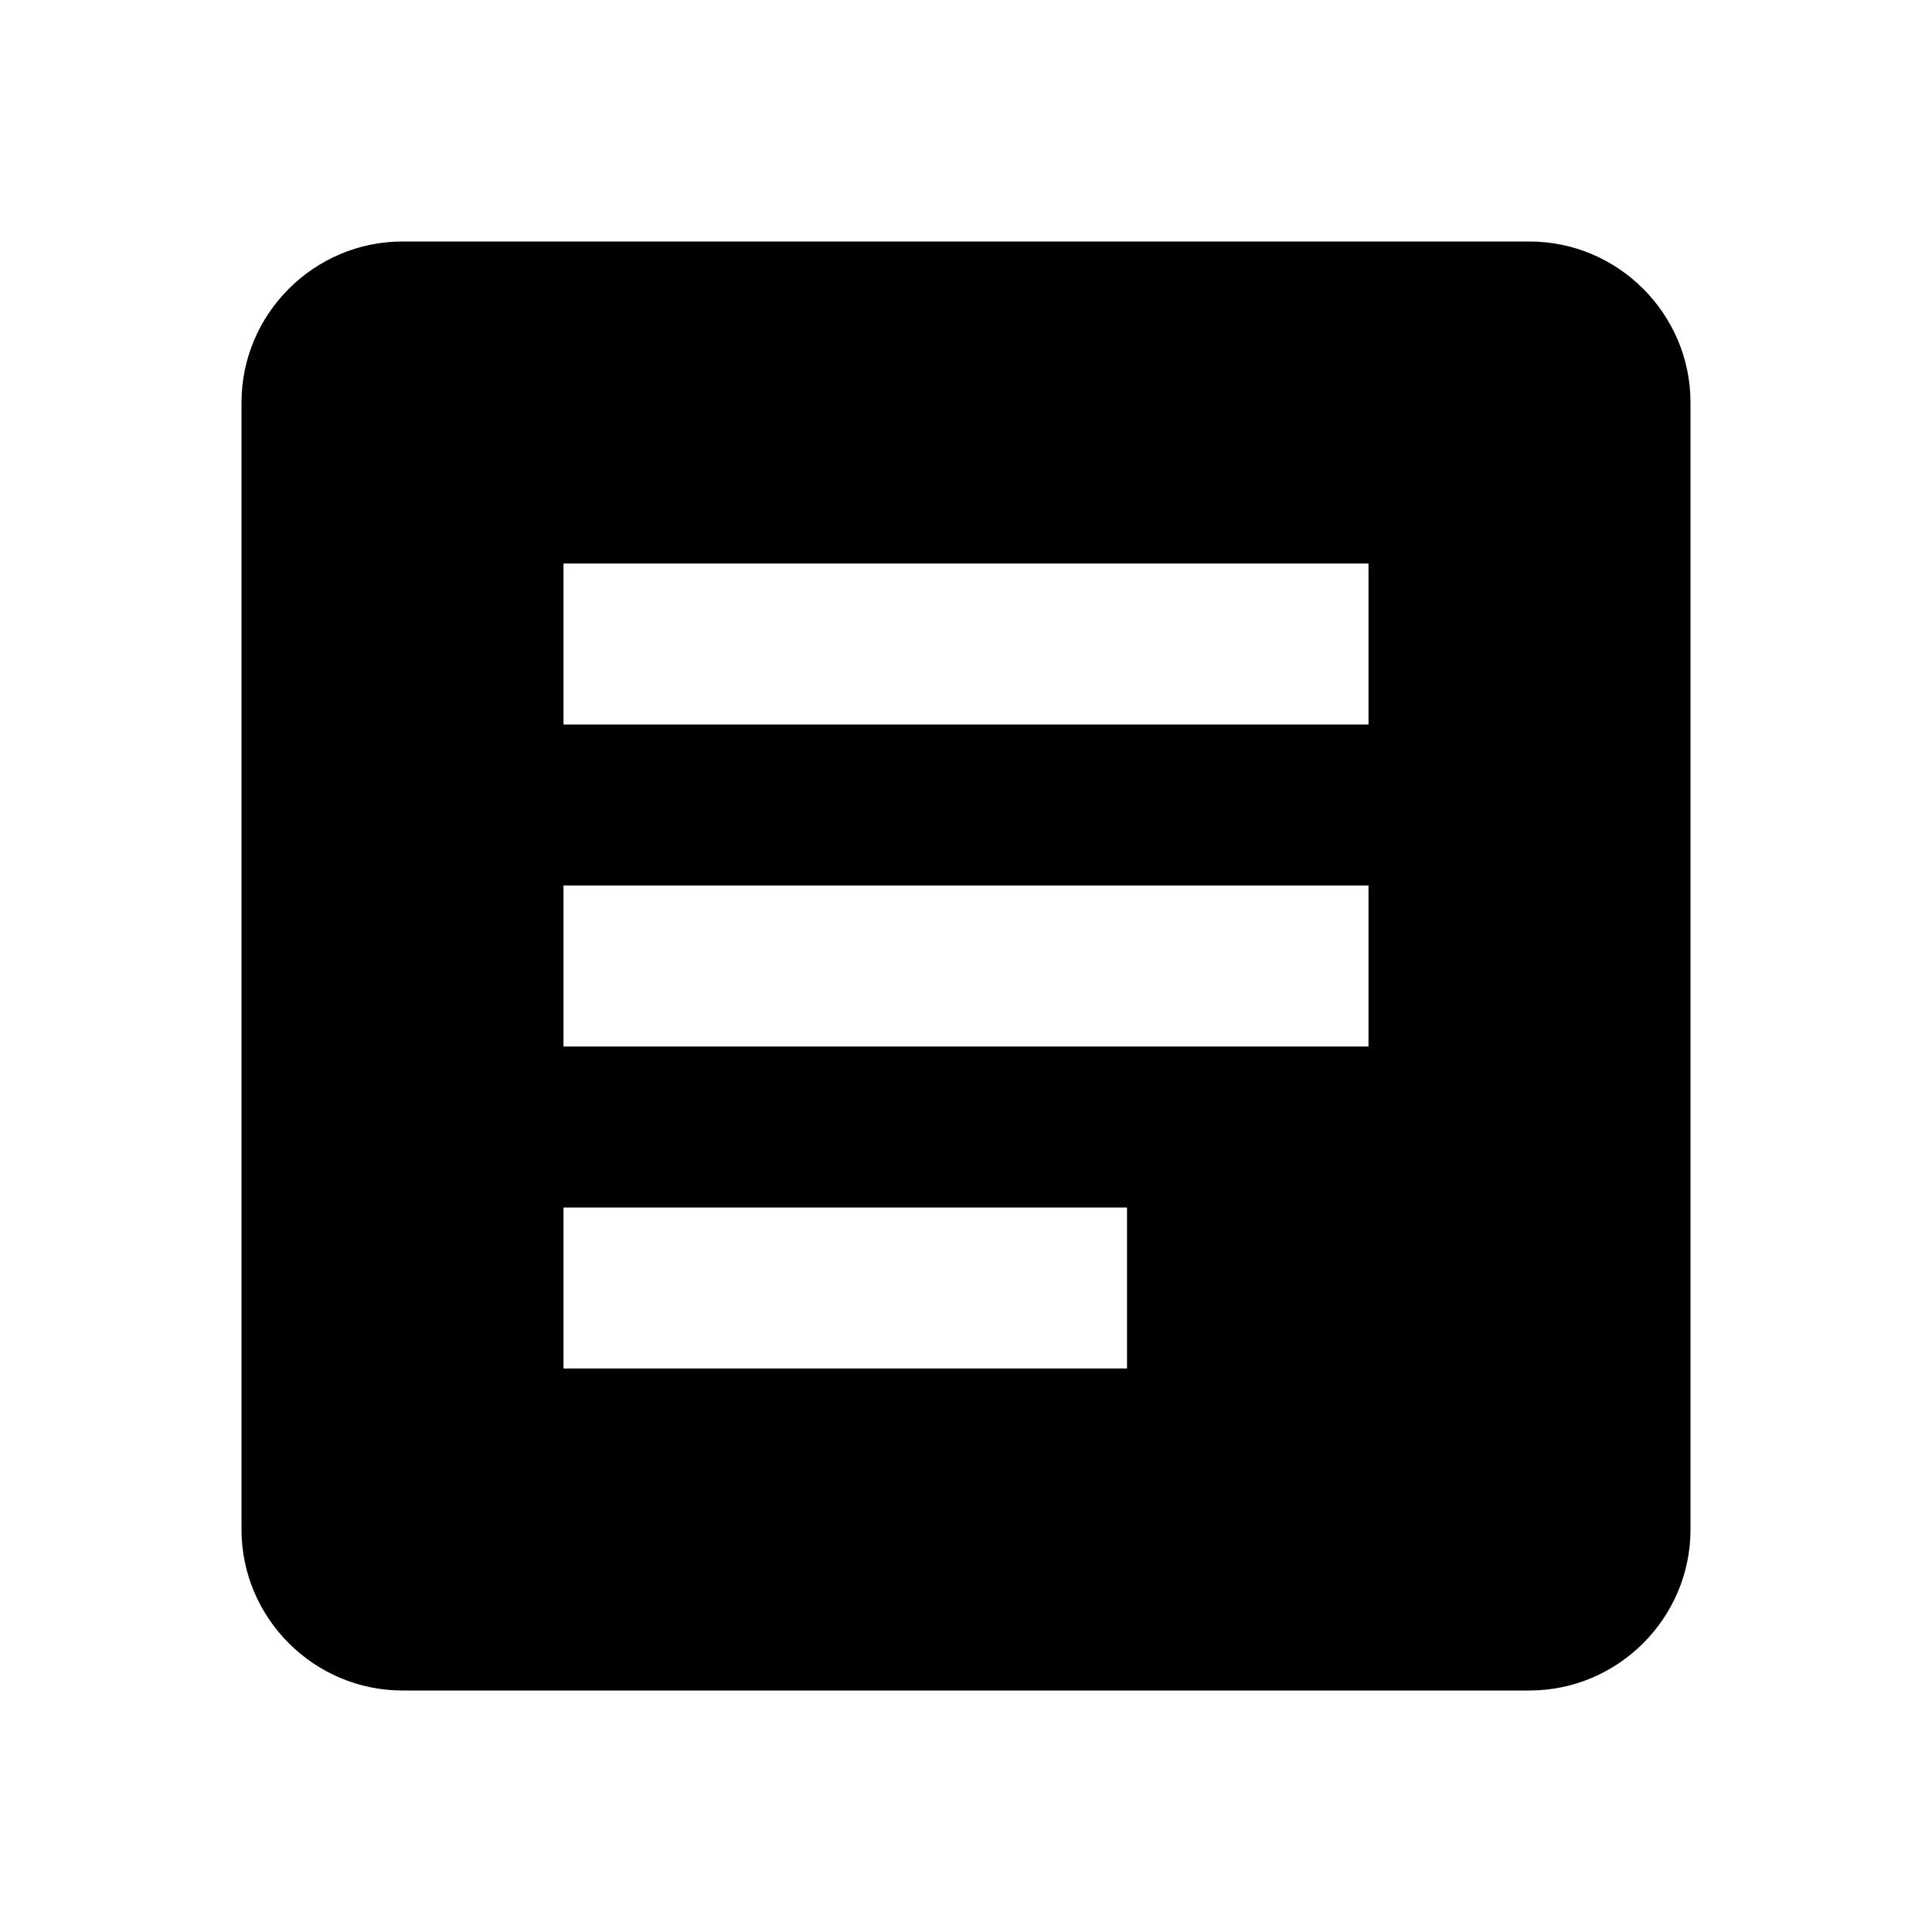
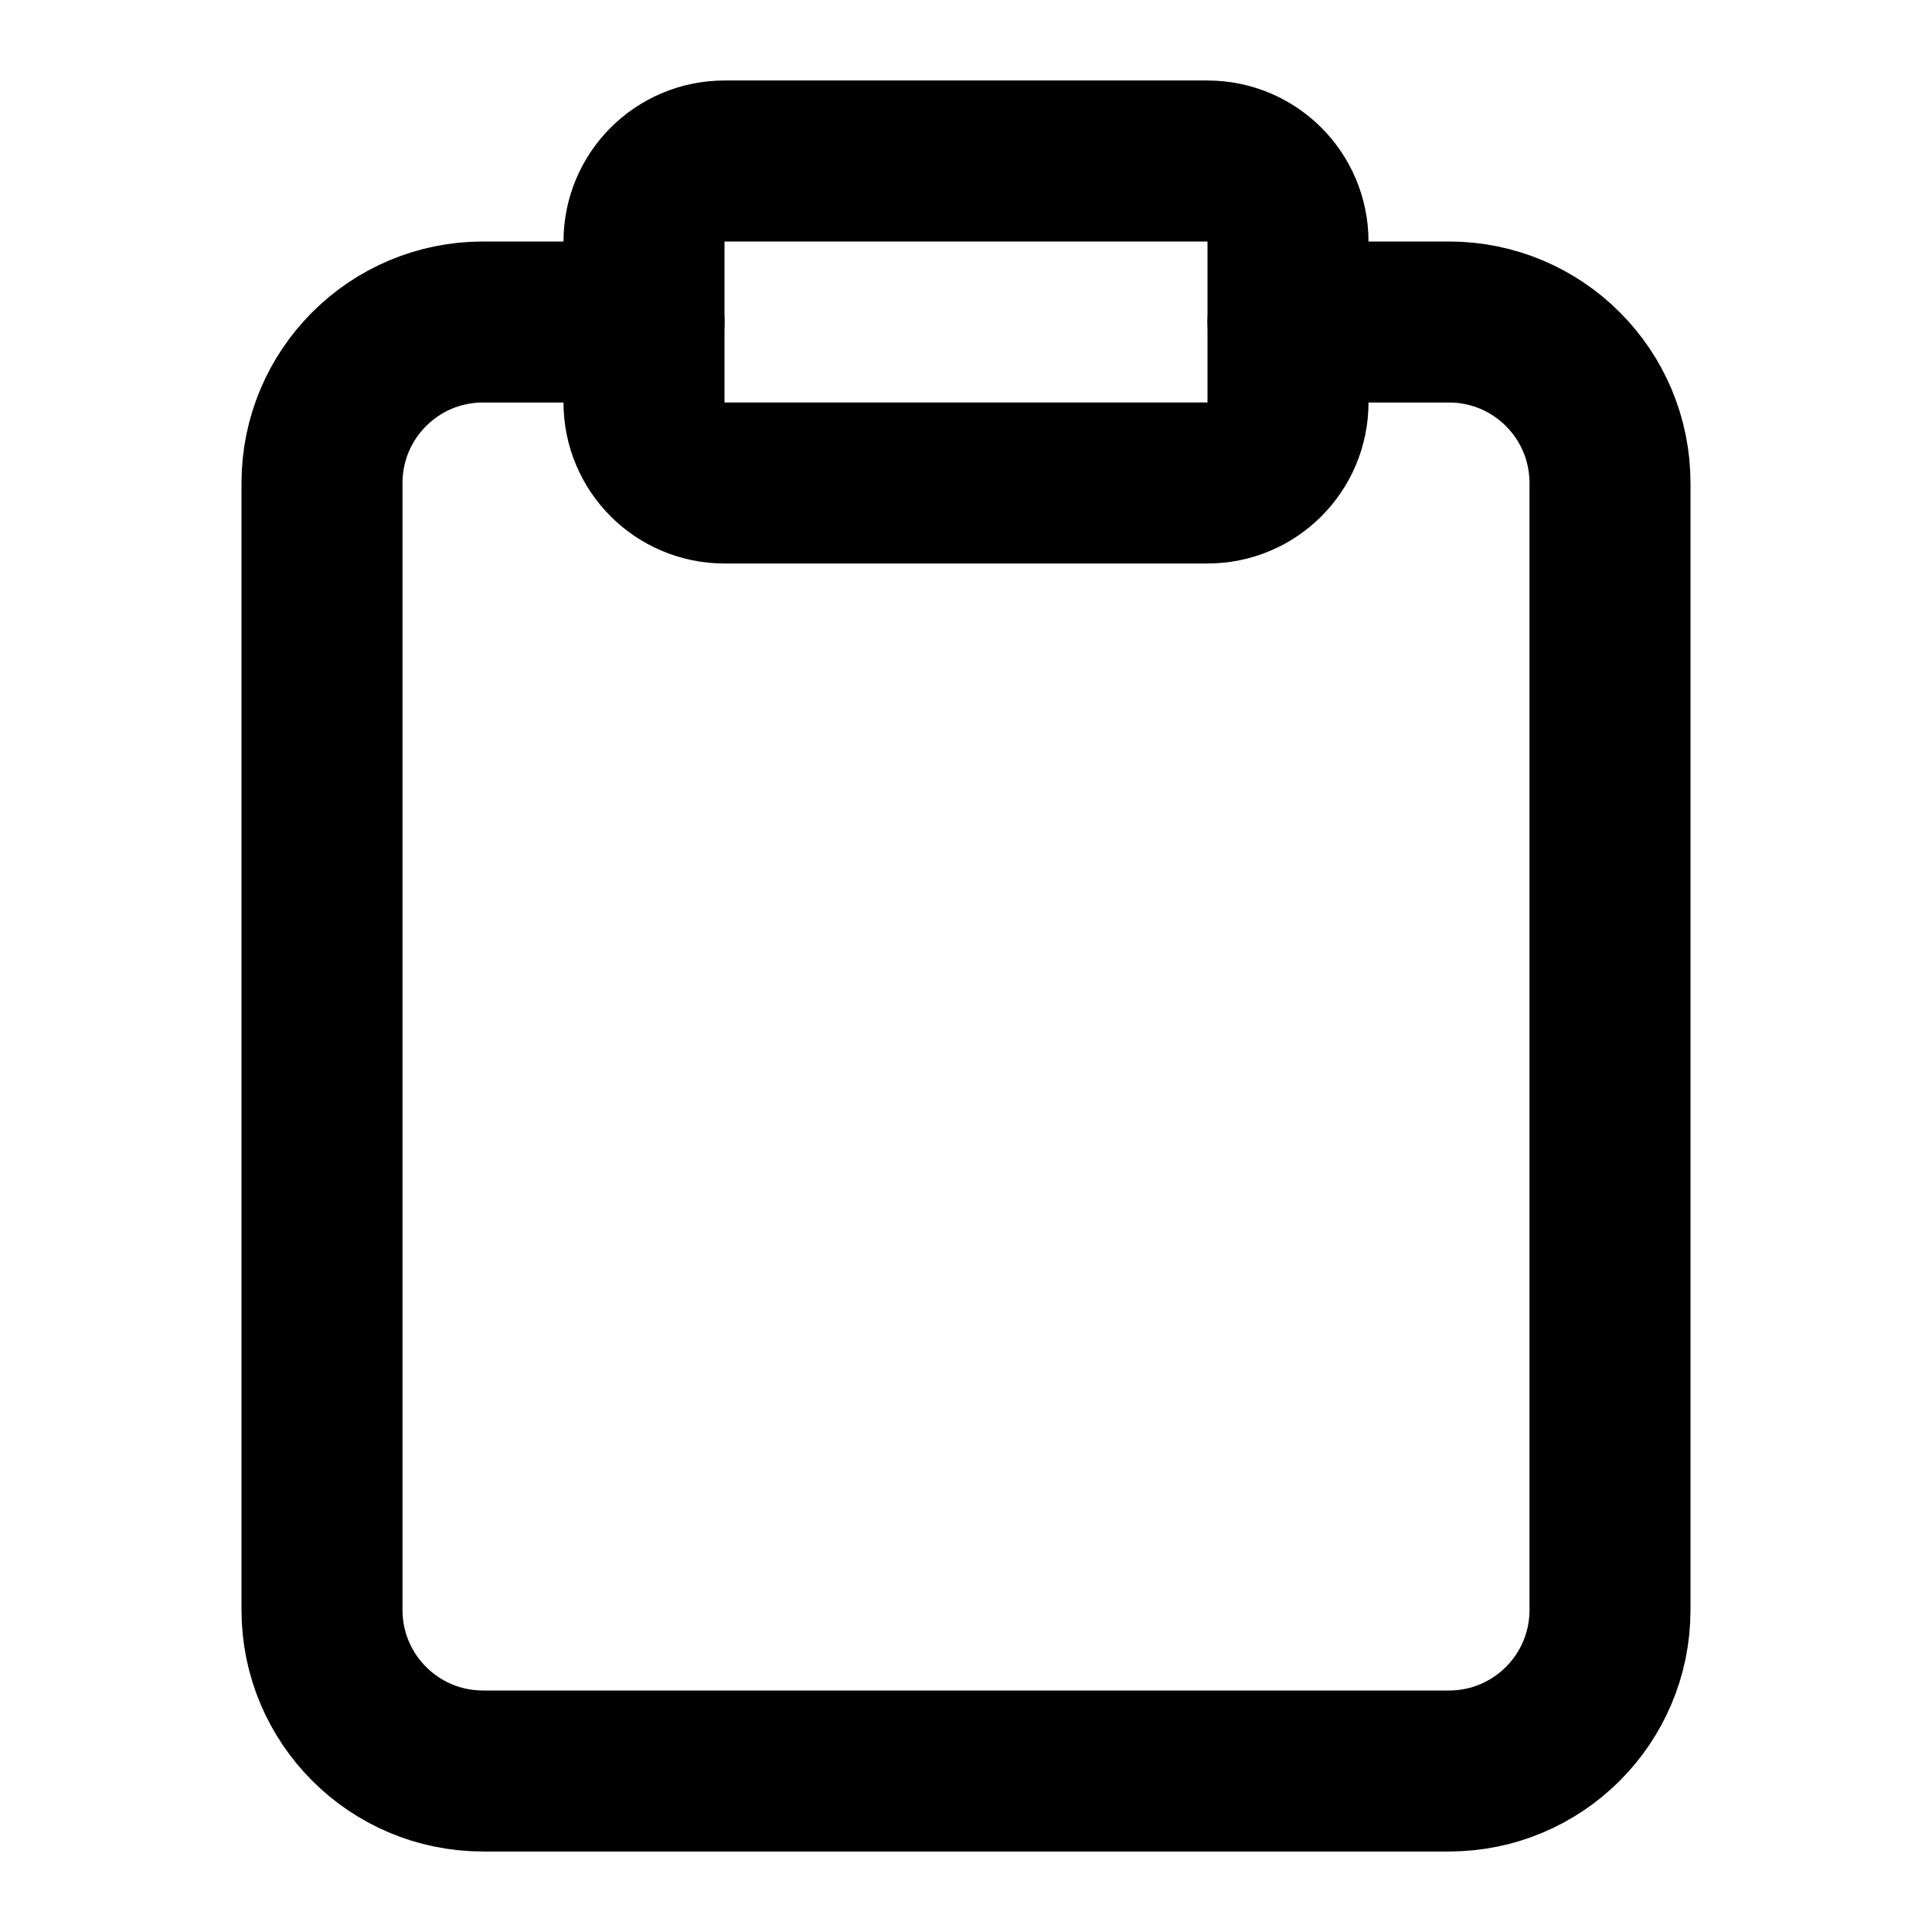
- <svg xmlns="http://www.w3.org/2000/svg" viewBox="0 0 24 24" fill="#000000">
-   <path d="M19 3H5c-1.1 0-2 .9-2 2v14c0 1.1.9 2 2 2h14c1.1 0 2-.9 2-2V5c0-1.1-.9-2-2-2zm-5 14H7v-2h7v2zm3-4H7v-2h10v2zm0-4H7V7h10v2z" />
+ <svg xmlns="http://www.w3.org/2000/svg" width="24" height="24" viewBox="0 0 24 24" fill="none" stroke="#000000" stroke-width="2" stroke-linecap="round" stroke-linejoin="round">
+   <rect width="8" height="4" x="8" y="2" rx="1" ry="1" />
+   <path d="M16 4h2a2 2 0 0 1 2 2v14a2 2 0 0 1-2 2H6a2 2 0 0 1-2-2V6a2 2 0 0 1 2-2h2" />
</svg>
